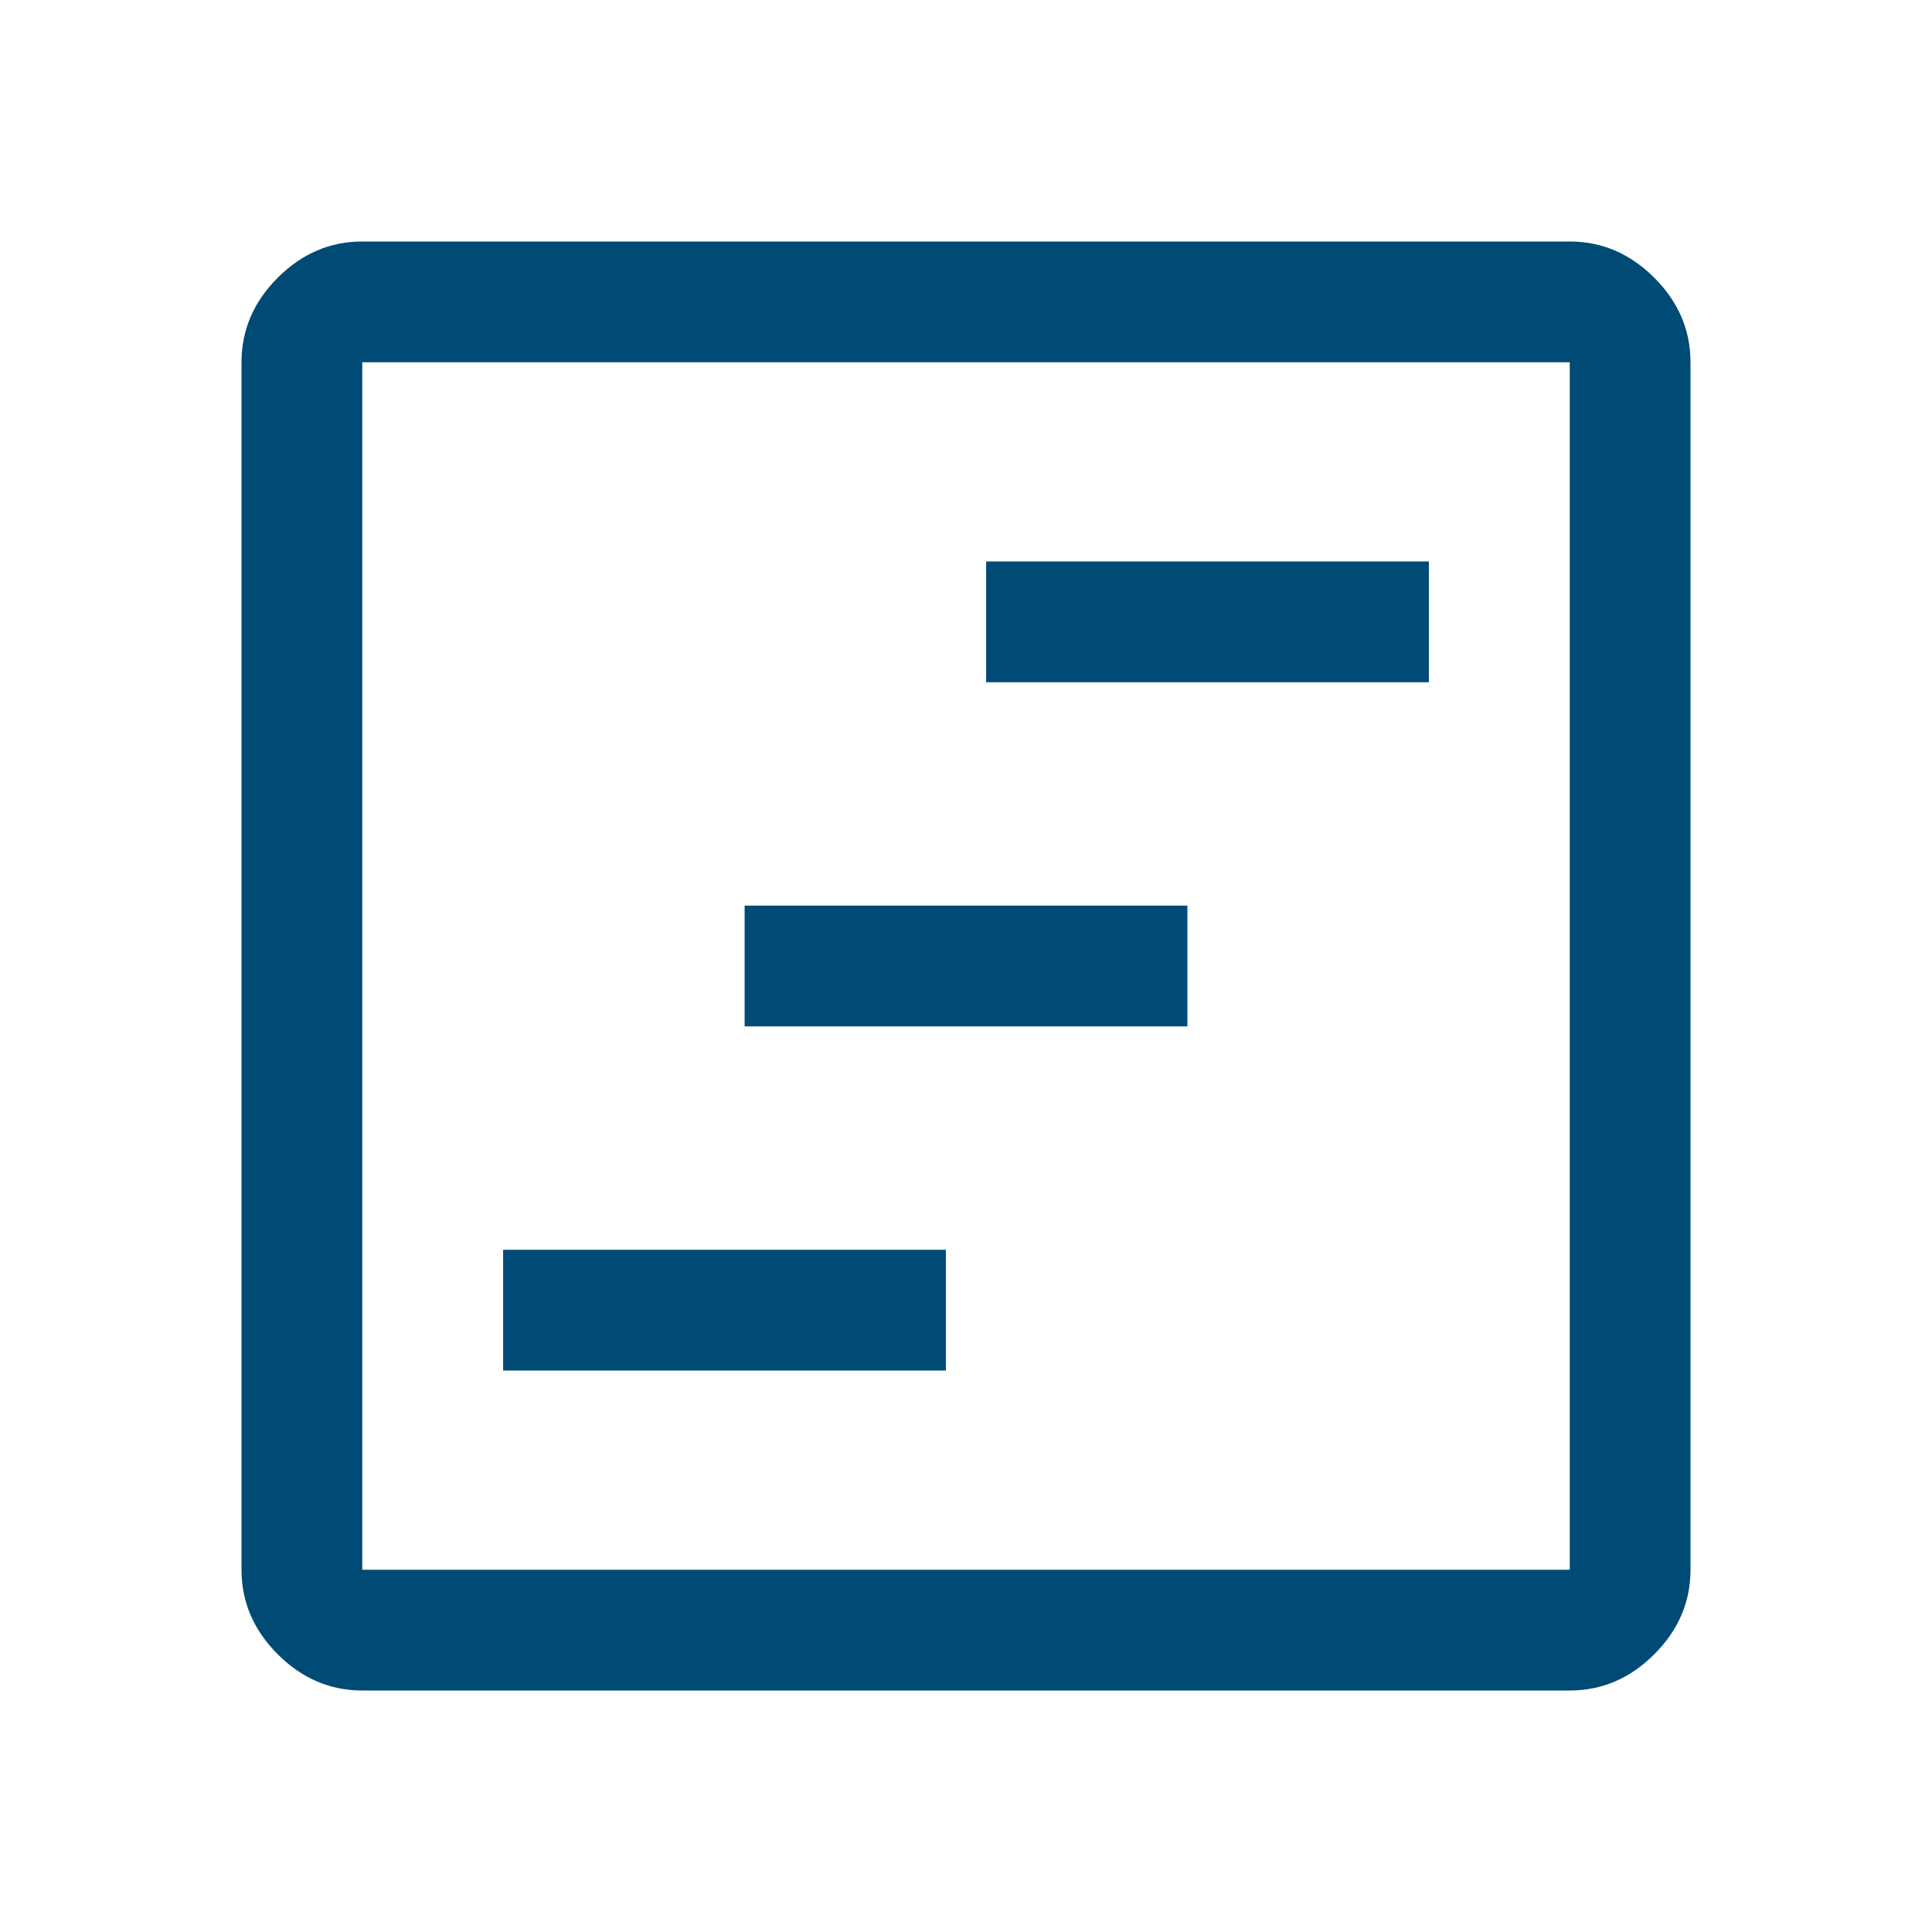
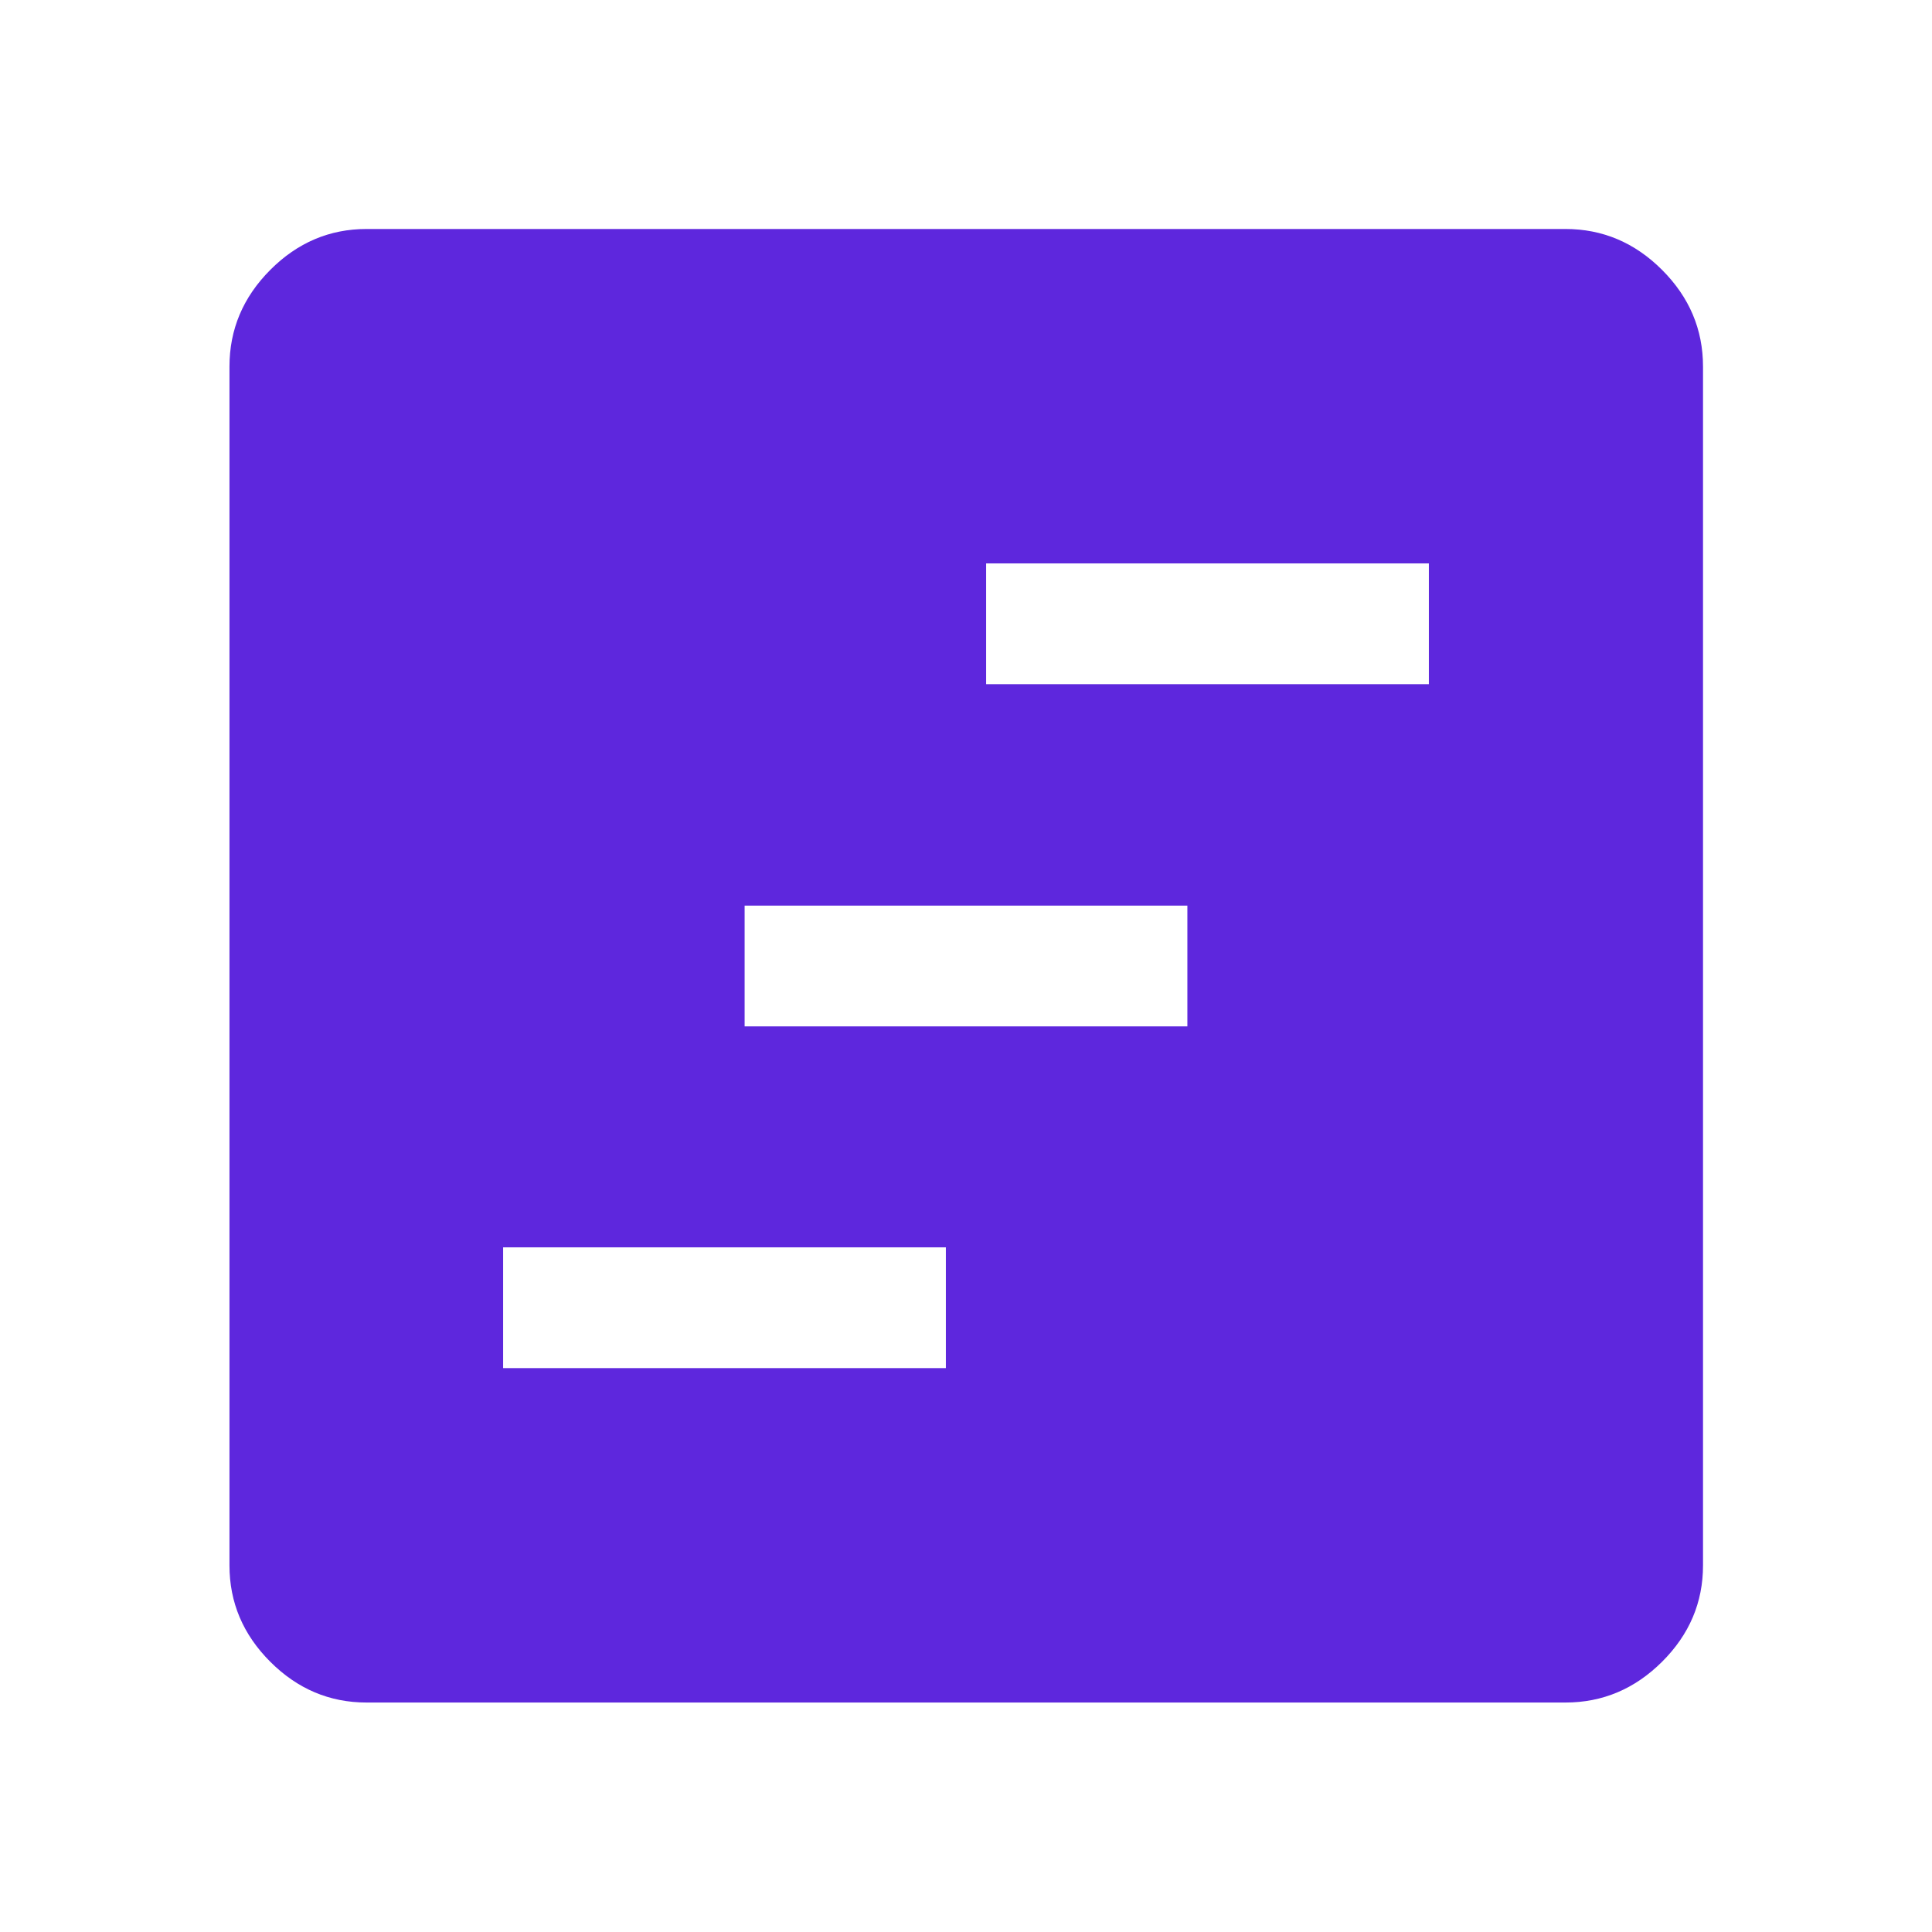
- <svg xmlns="http://www.w3.org/2000/svg" height="48" width="48">
-   <path d="M12.5 34.05h11v-3h-11Zm6-8.55h11v-3h-11Zm6-8.55h11v-3h-11ZM9 42q-1.2 0-2.1-.9Q6 40.2 6 39V9q0-1.2.9-2.1Q7.8 6 9 6h30q1.2 0 2.1.9.9.9.9 2.1v30q0 1.2-.9 2.1-.9.9-2.1.9Zm0-3h30V9H9v30ZM9 9v30V9Z" fill="#004B76" />
+ <svg xmlns="http://www.w3.org/2000/svg" height="48" viewBox="0 -960 960 960" width="48">
+   <path d="M250-280.196h220v-60H250v60ZM370-450h220v-60H370v60Zm120-170.043h220v-60H490v60ZM182.152-114.022q-27.599 0-47.865-20.265-20.265-20.266-20.265-47.865v-595.696q0-27.697 20.265-48.033 20.266-20.337 47.865-20.337h595.696q27.697 0 48.033 20.337 20.337 20.336 20.337 48.033v595.696q0 27.599-20.337 47.865-20.336 20.265-48.033 20.265H182.152Z" fill="#5e27dd" />
</svg>
